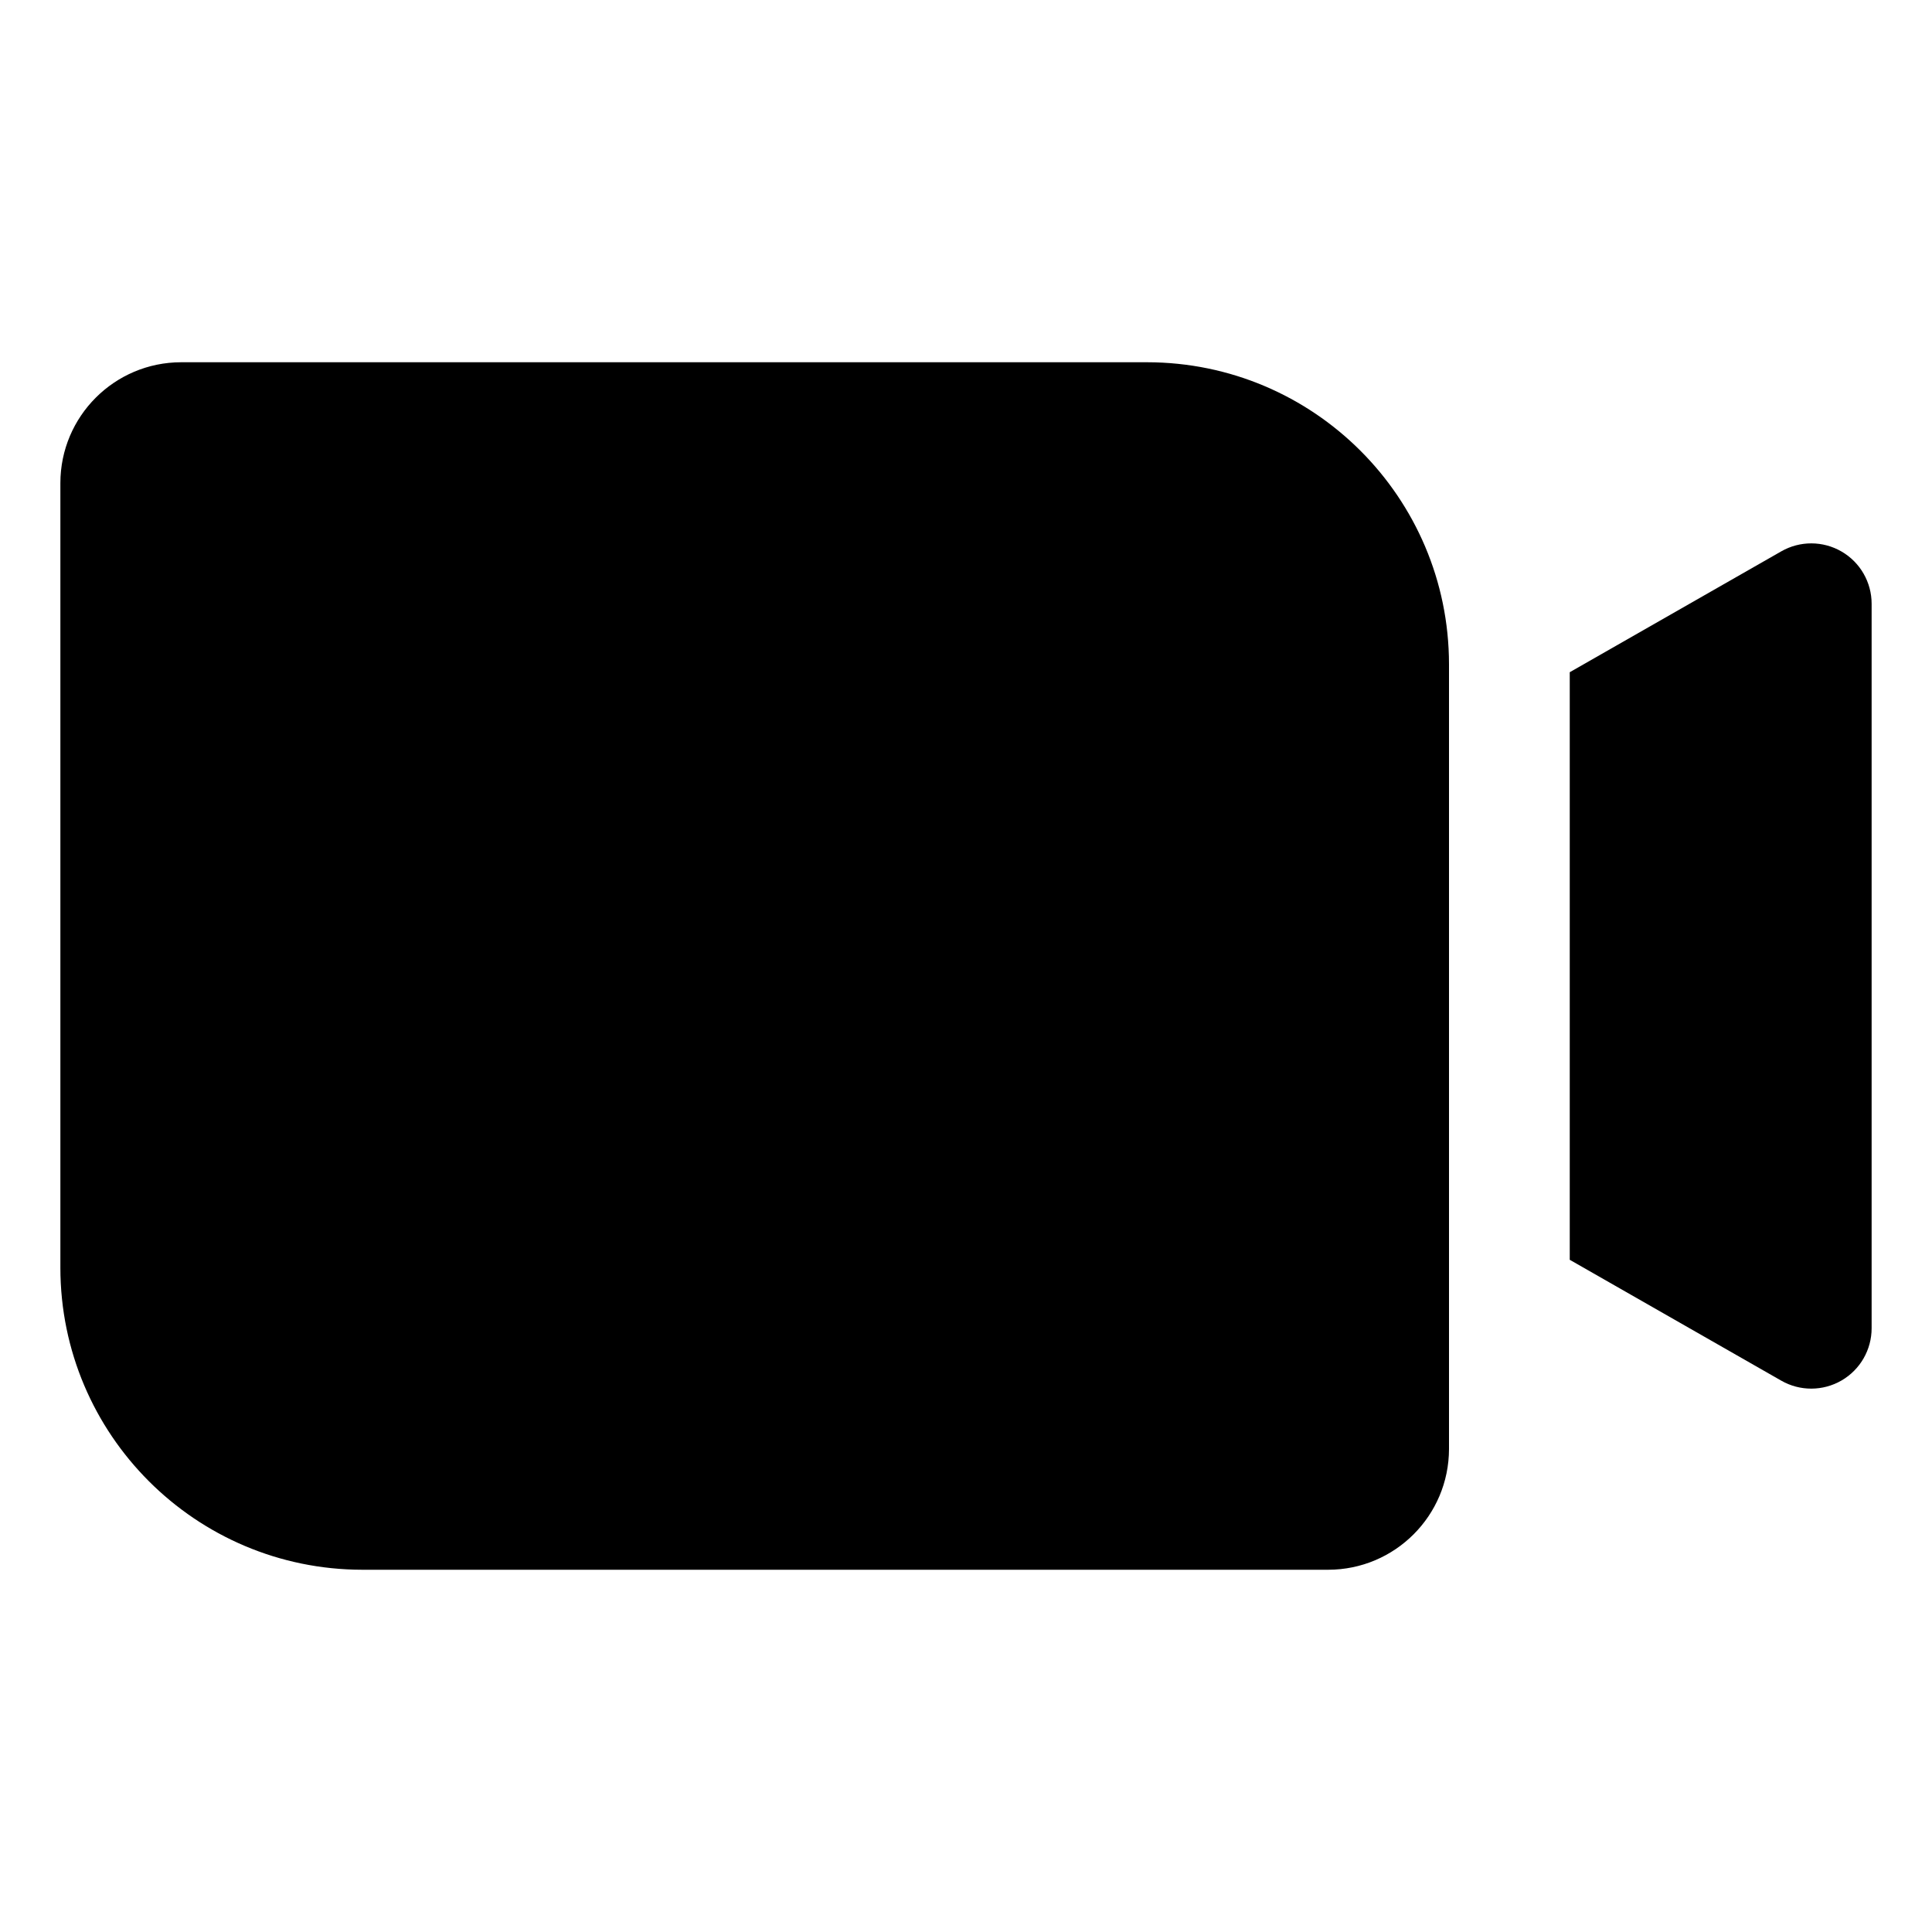
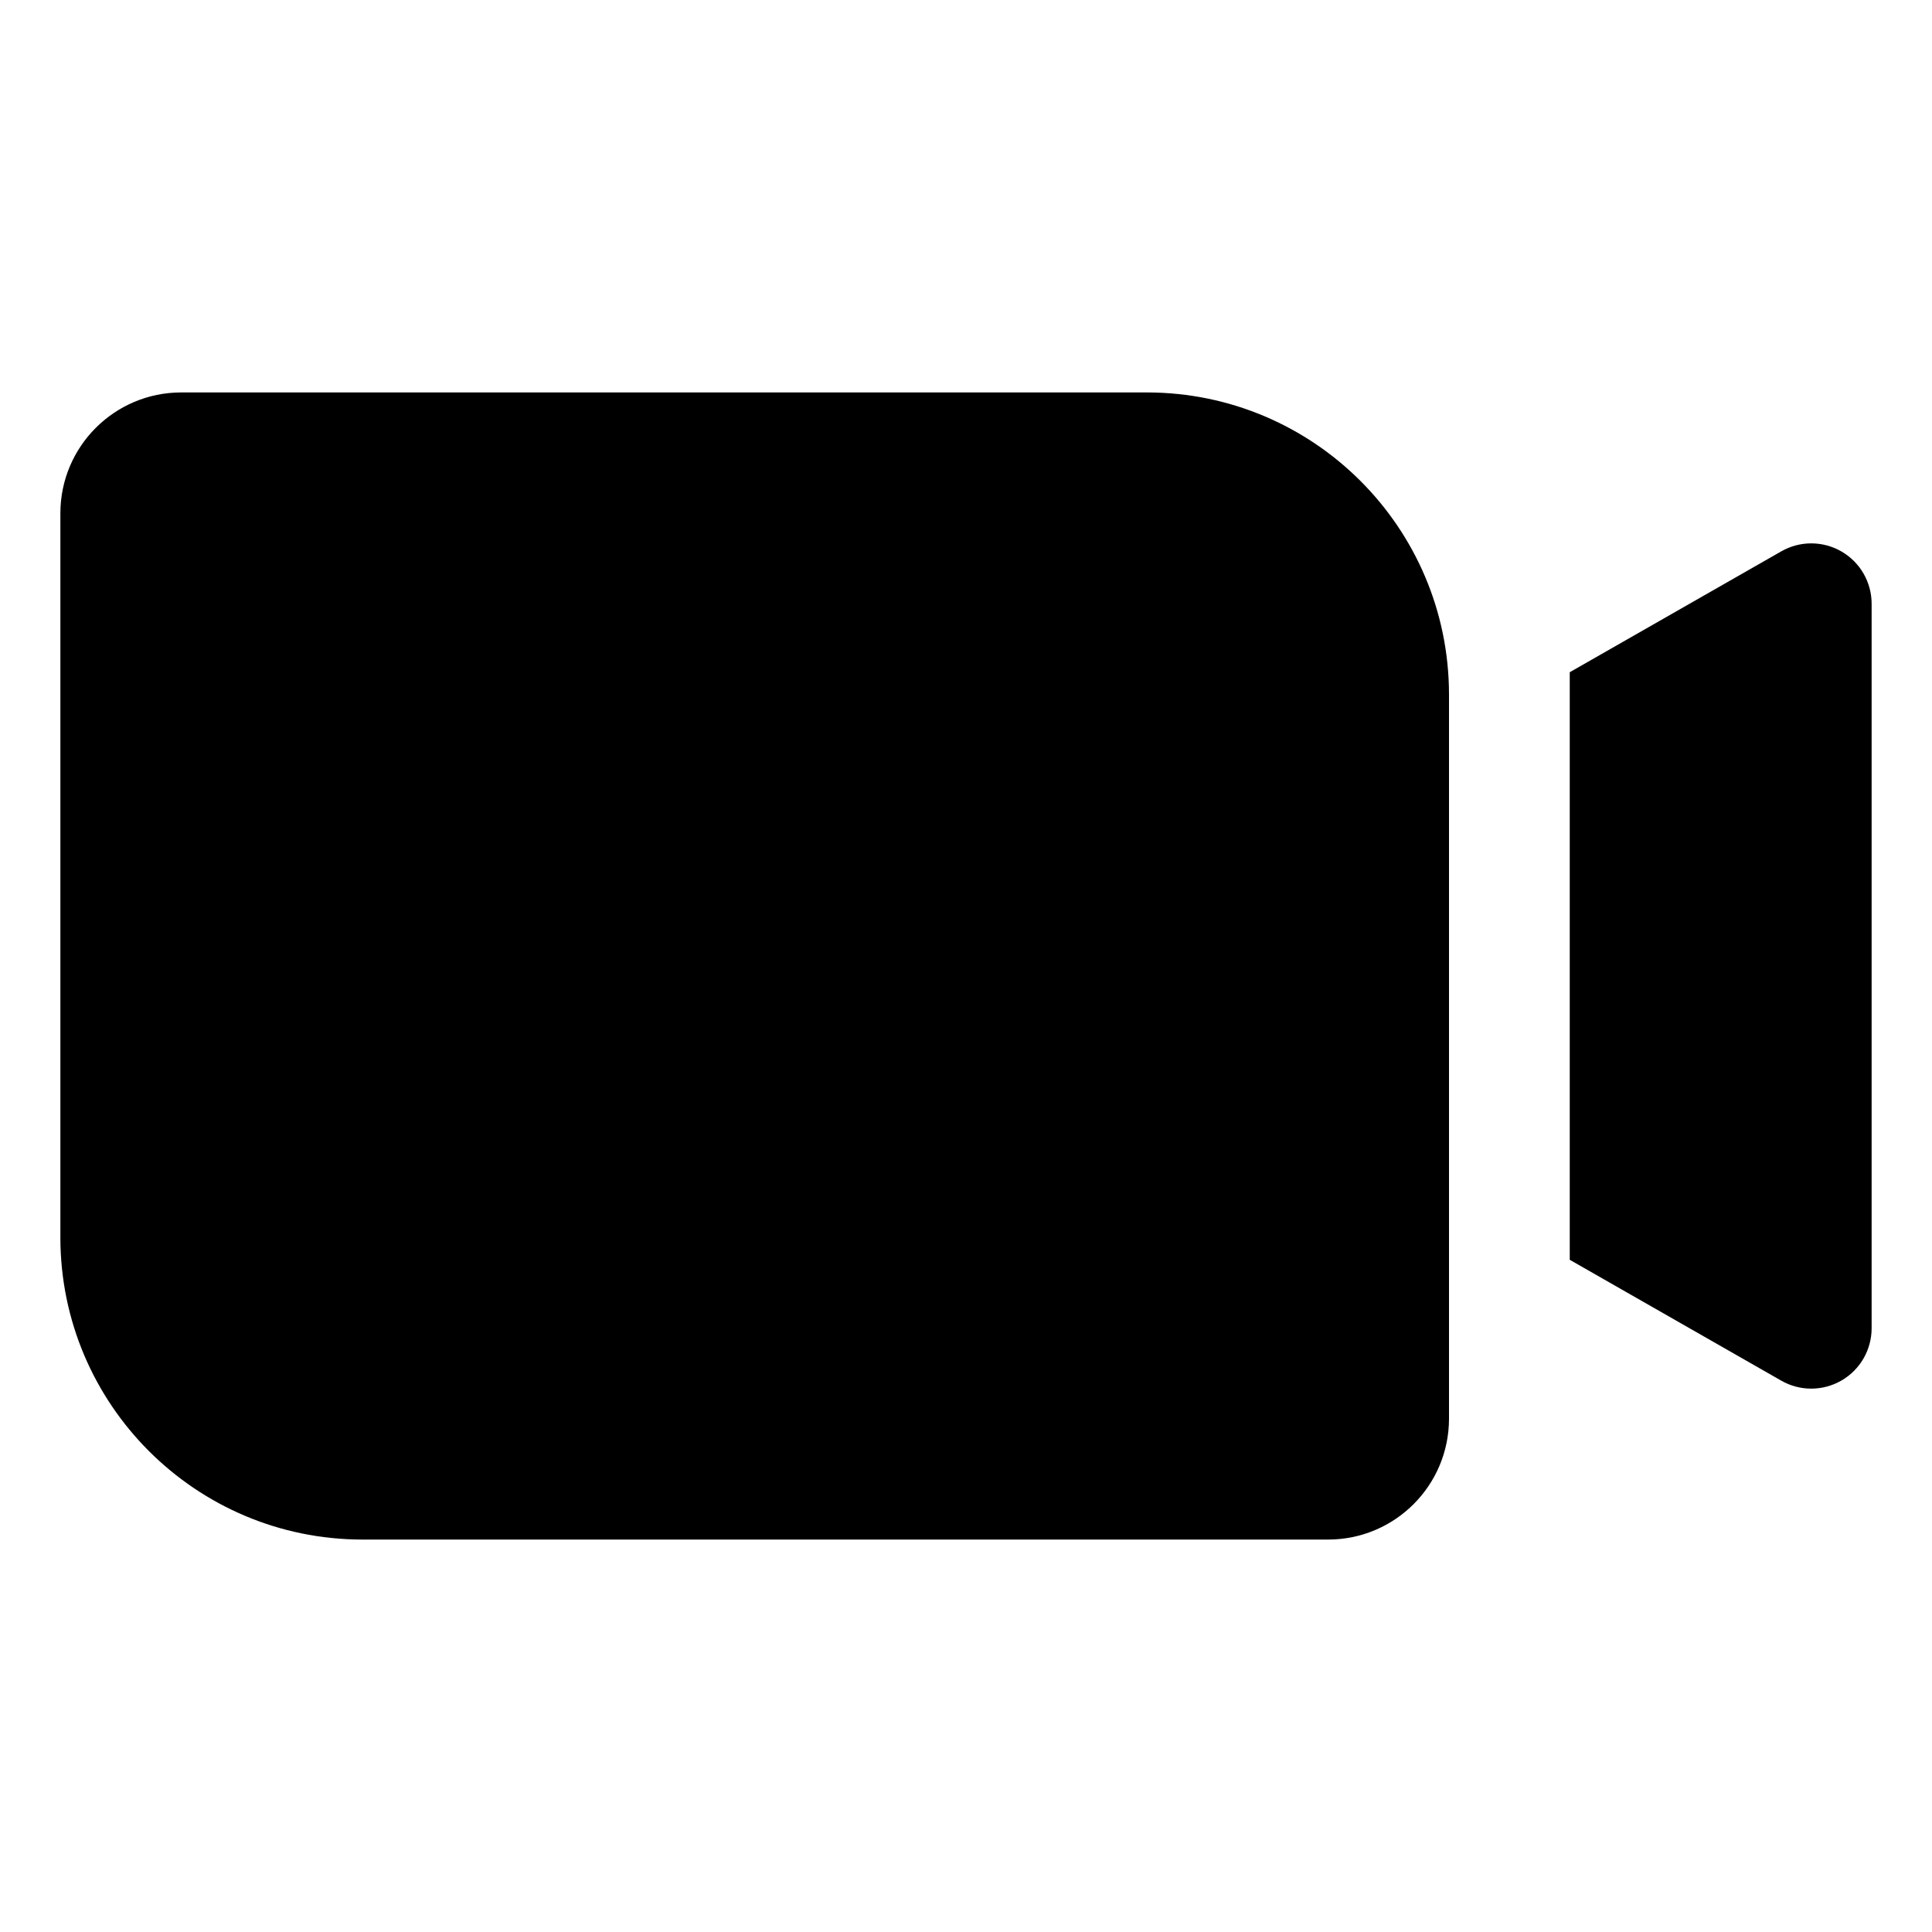
<svg xmlns="http://www.w3.org/2000/svg" id="Layer_1" data-name="Layer 1" viewBox="0 0 256 256">
-   <path d="M192,98.214V88a40.046,40.046,0,0,0-40-40H24A16.018,16.018,0,0,0,8,64V168a40.046,40.046,0,0,0,40,40H176a16.018,16.018,0,0,0,16-16V98.214Z" />
-   <path d="M244.016,73.081a8.001,8.001,0,0,0-7.984-.027L208,89.072v77.857l28.031,16.018A8,8,0,0,0,248,176V80A7.998,7.998,0,0,0,244.016,73.081Z" />
+   <g>
+     <path d="M192,157.786V92a40.046,40.046,0,0,0-40-40H24A16.018,16.018,0,0,0,8,68v96a40.046,40.046,0,0,0,40,40H176a16.018,16.018,0,0,0,16-16Z" />
+     <path d="M244.016,73.081a8.001,8.001,0,0,0-7.984-.027L208,89.072v77.857l28.031,16.018A8,8,0,0,0,248,176V80A7.998,7.998,0,0,0,244.016,73.081Z" />
+   </g>
</svg>
